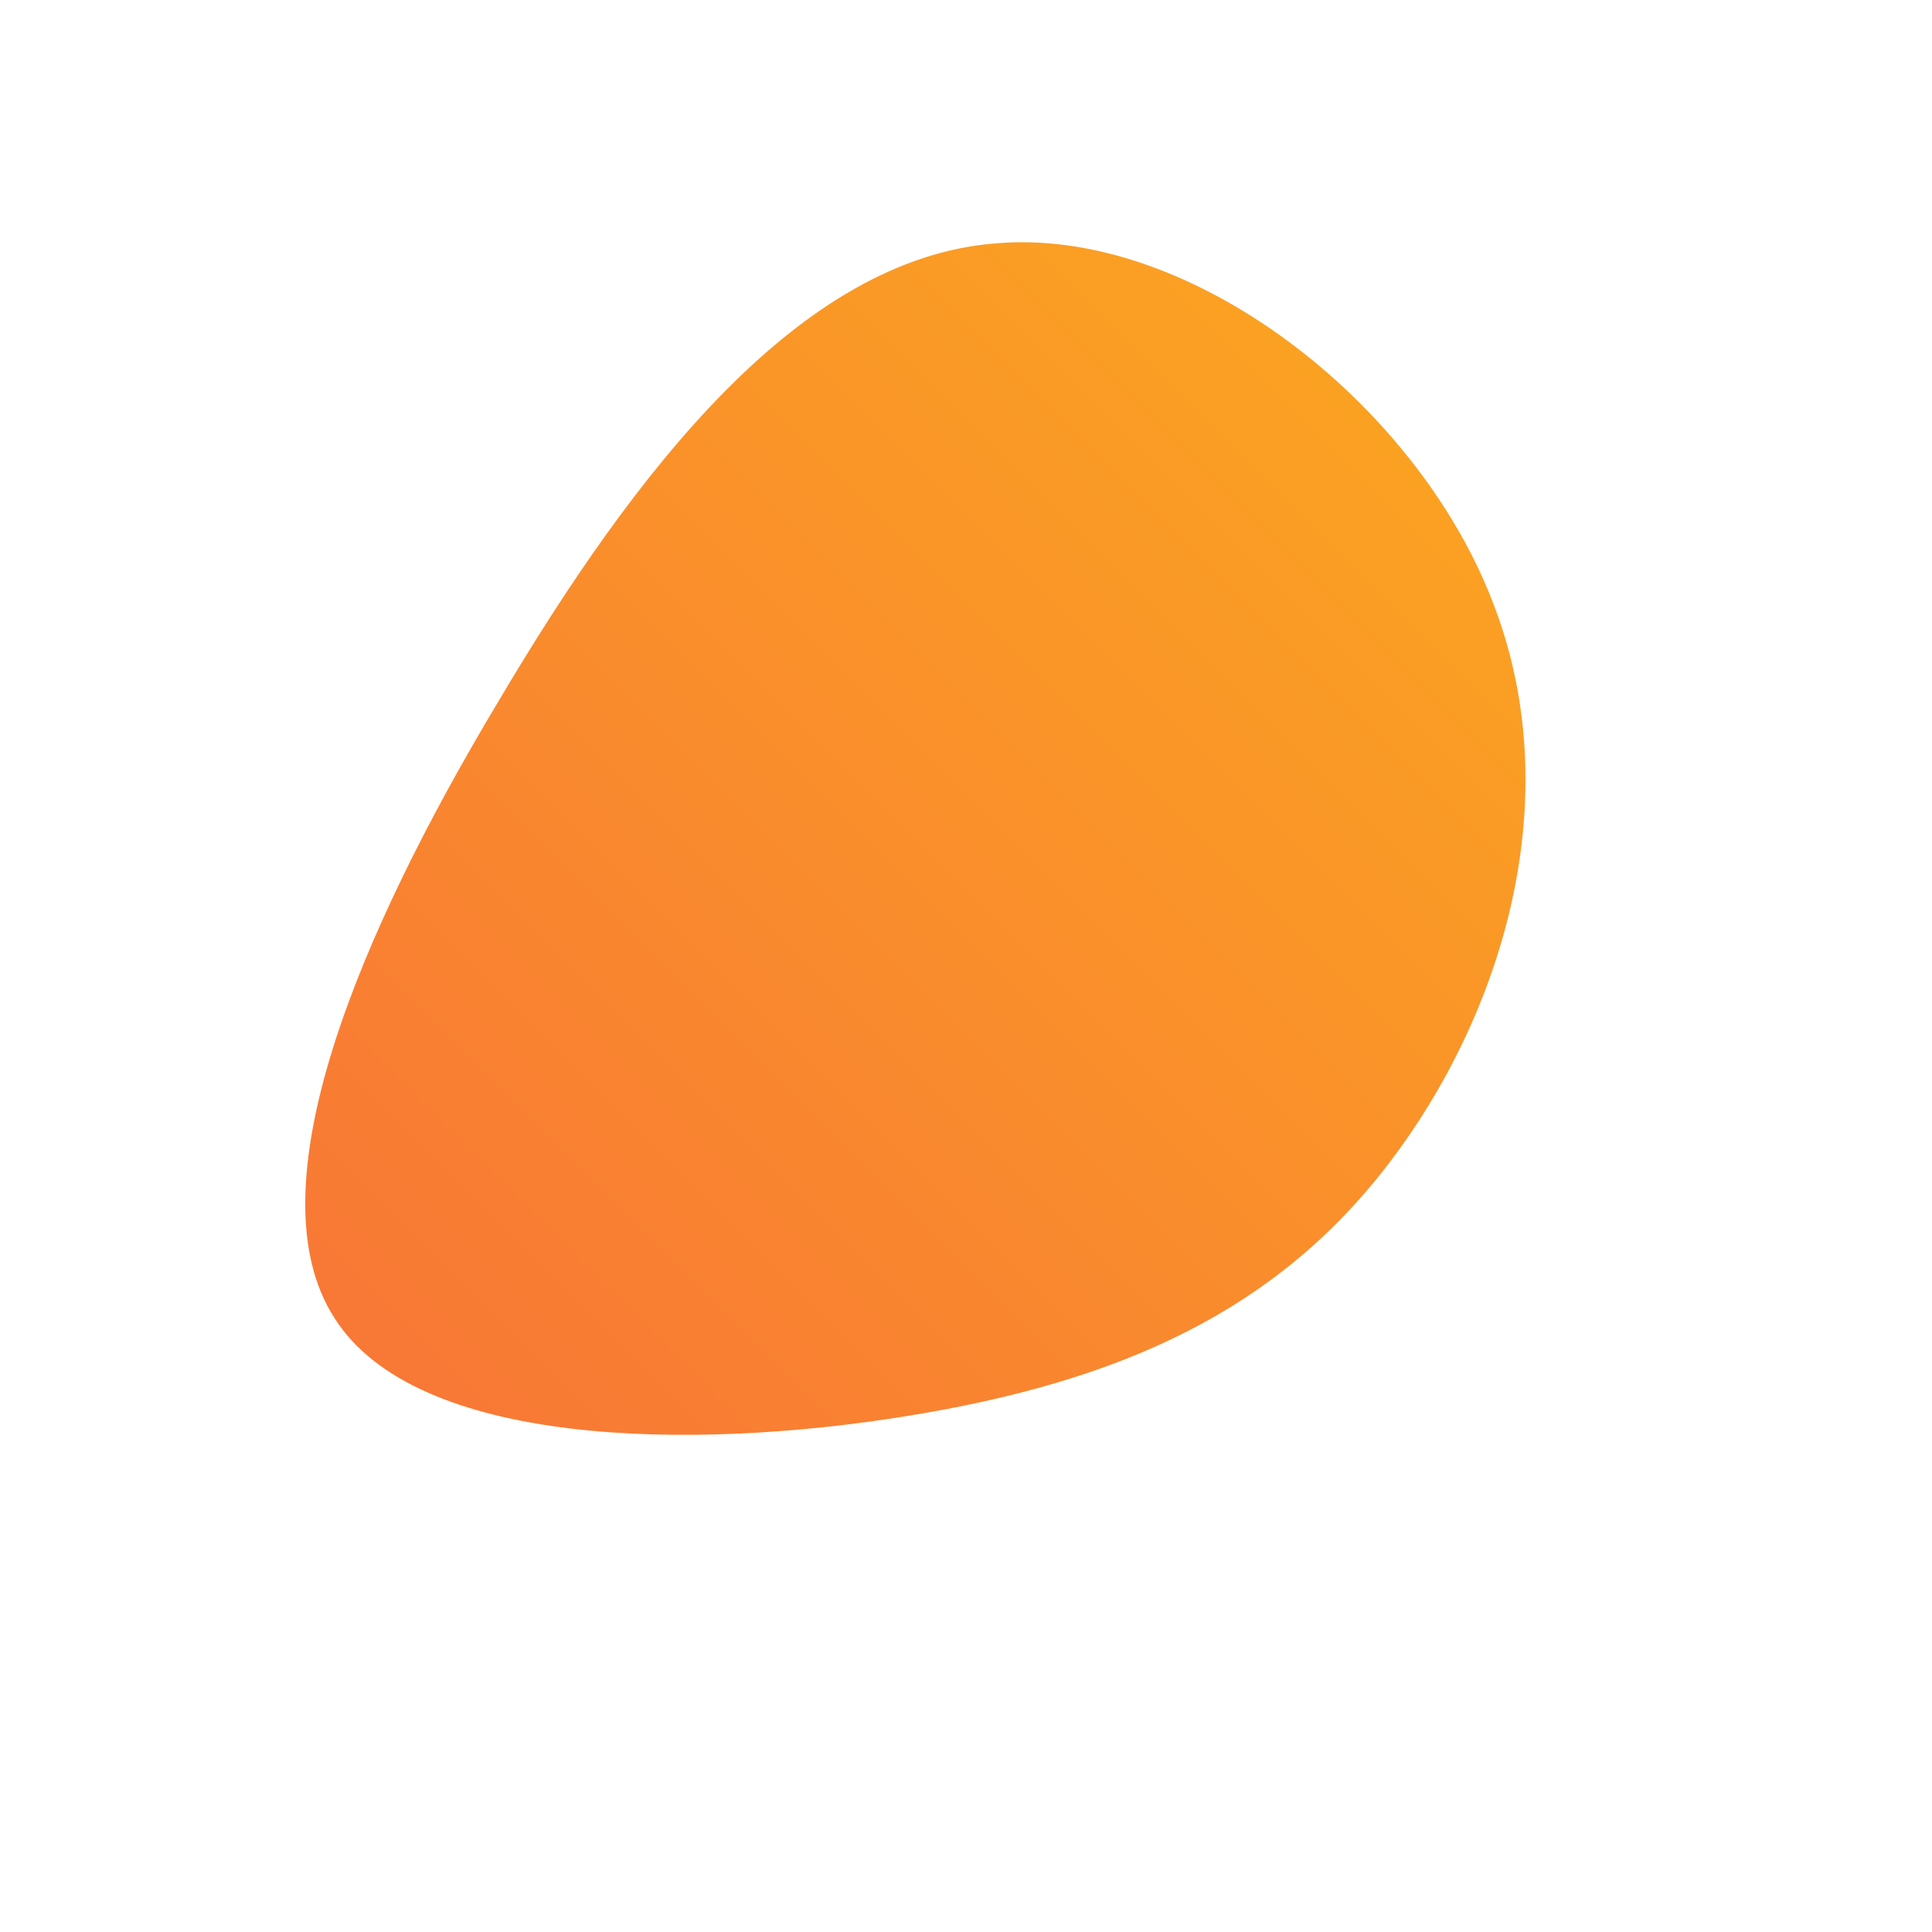
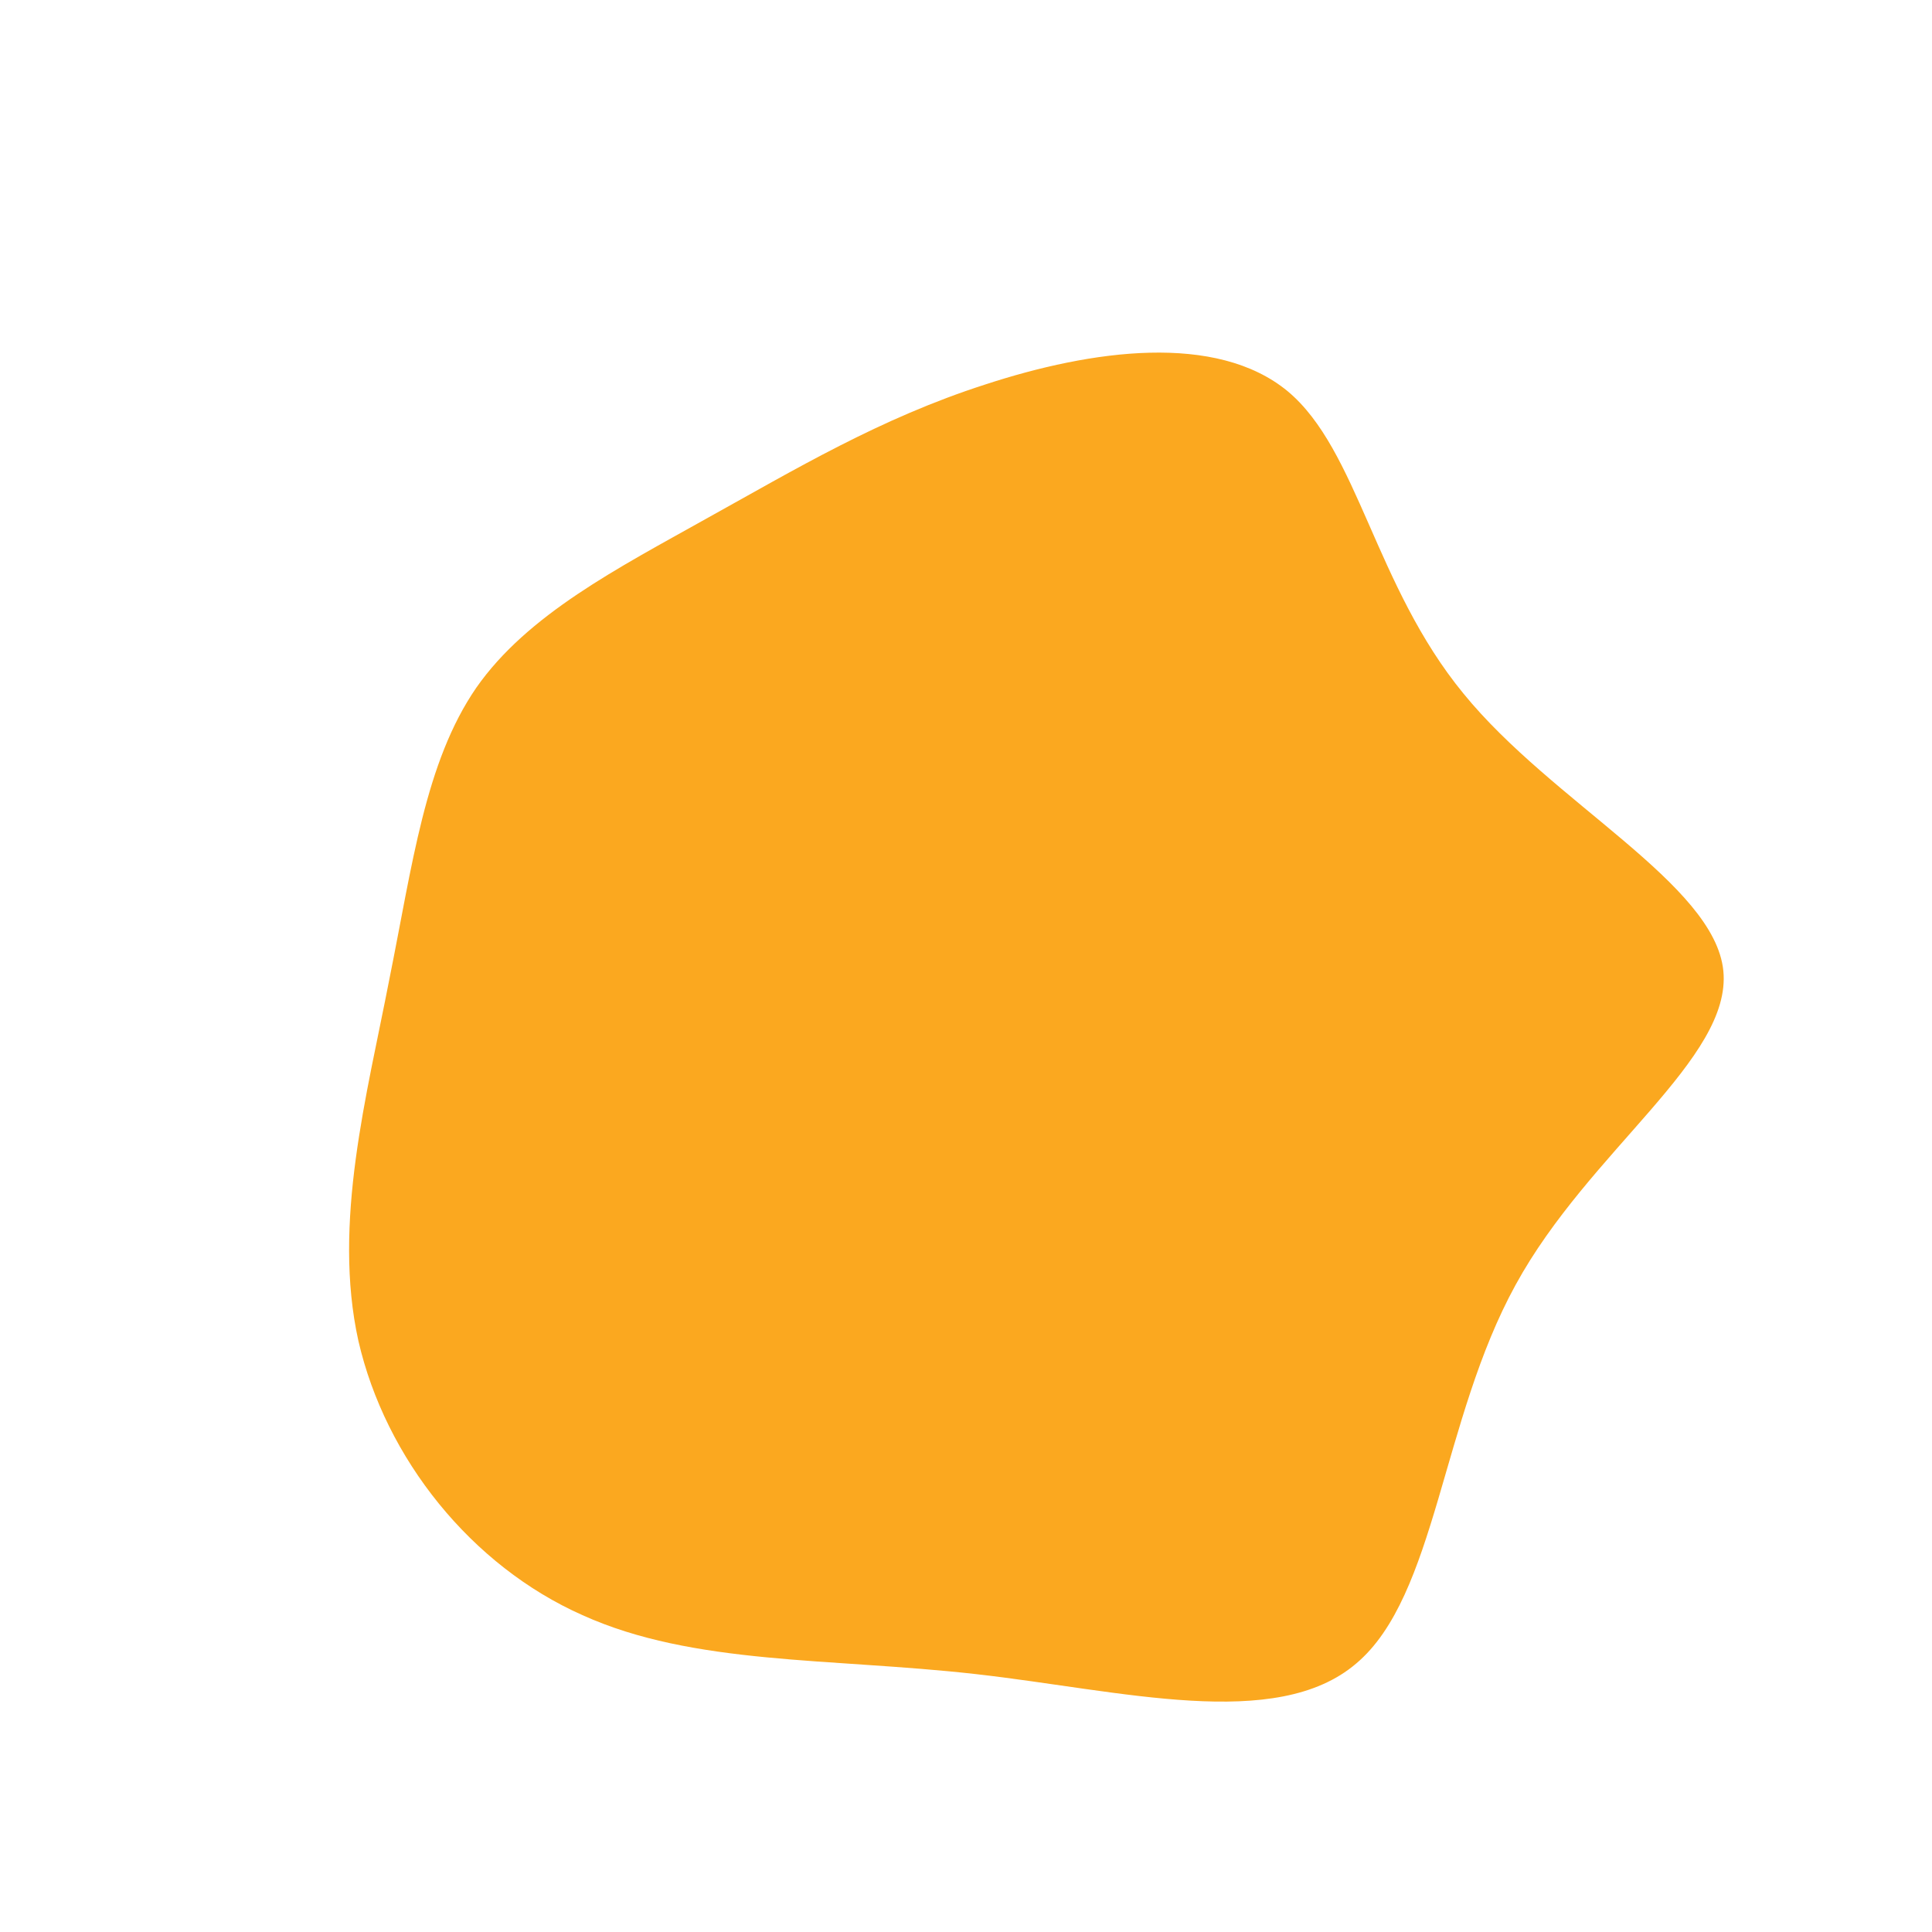
- <svg xmlns="http://www.w3.org/2000/svg" id="sw-js-blob-svg" viewBox="0 0 100 100">
-   <defs>
-     <linearGradient id="sw-gradient" x1="0" x2="1" y1="1" y2="0">
-       <stop id="stop1" stop-color="rgba(248, 117, 55, 1)" offset="0%" />
-       <stop id="stop2" stop-color="rgba(251, 168, 31, 1)" offset="100%" />
-     </linearGradient>
-   </defs>
-   <path fill="url(#sw-gradient)" d="M27.2,-19C31.3,-8.7,27.7,2.6,21.9,10.2C16.1,17.8,8.1,21.5,-3.1,23.3C-14.2,25.1,-28.5,24.9,-32.7,18.2C-37,11.5,-31.4,-1.7,-24.2,-13.7C-17.1,-25.7,-8.6,-36.6,1.5,-37.4C11.6,-38.3,23.2,-29.2,27.2,-19Z" width="100%" height="100%" transform="translate(50 50)" stroke-width="0" style="transition: all 0.3s ease 0s;" stroke="url(#sw-gradient)" />
+ <svg xmlns="http://www.w3.org/2000/svg" viewBox="0 0 200 200">
+   <path fill="#FBA81F" d="M33.3,-59.5C40.6,-53.4,42.3,-39.4,51.5,-28.2C60.7,-16.9,77.5,-8.5,78.4,0.5C79.3,9.6,64.5,19.1,56.9,33C49.2,47,48.7,65.2,40.4,72.2C32.1,79.3,16.1,75,1,73.3C-14.1,71.6,-28.2,72.4,-39.7,67.2C-51.2,62.1,-60.1,51,-62.9,38.8C-65.6,26.6,-62,13.3,-59.7,1.4C-57.3,-10.5,-56,-21.1,-50.7,-28.8C-45.4,-36.4,-36,-41.2,-26.9,-46.3C-17.7,-51.4,-8.9,-56.7,2,-60.2C13,-63.8,25.9,-65.6,33.3,-59.5Z" transform="translate(100 100)" />
</svg>
